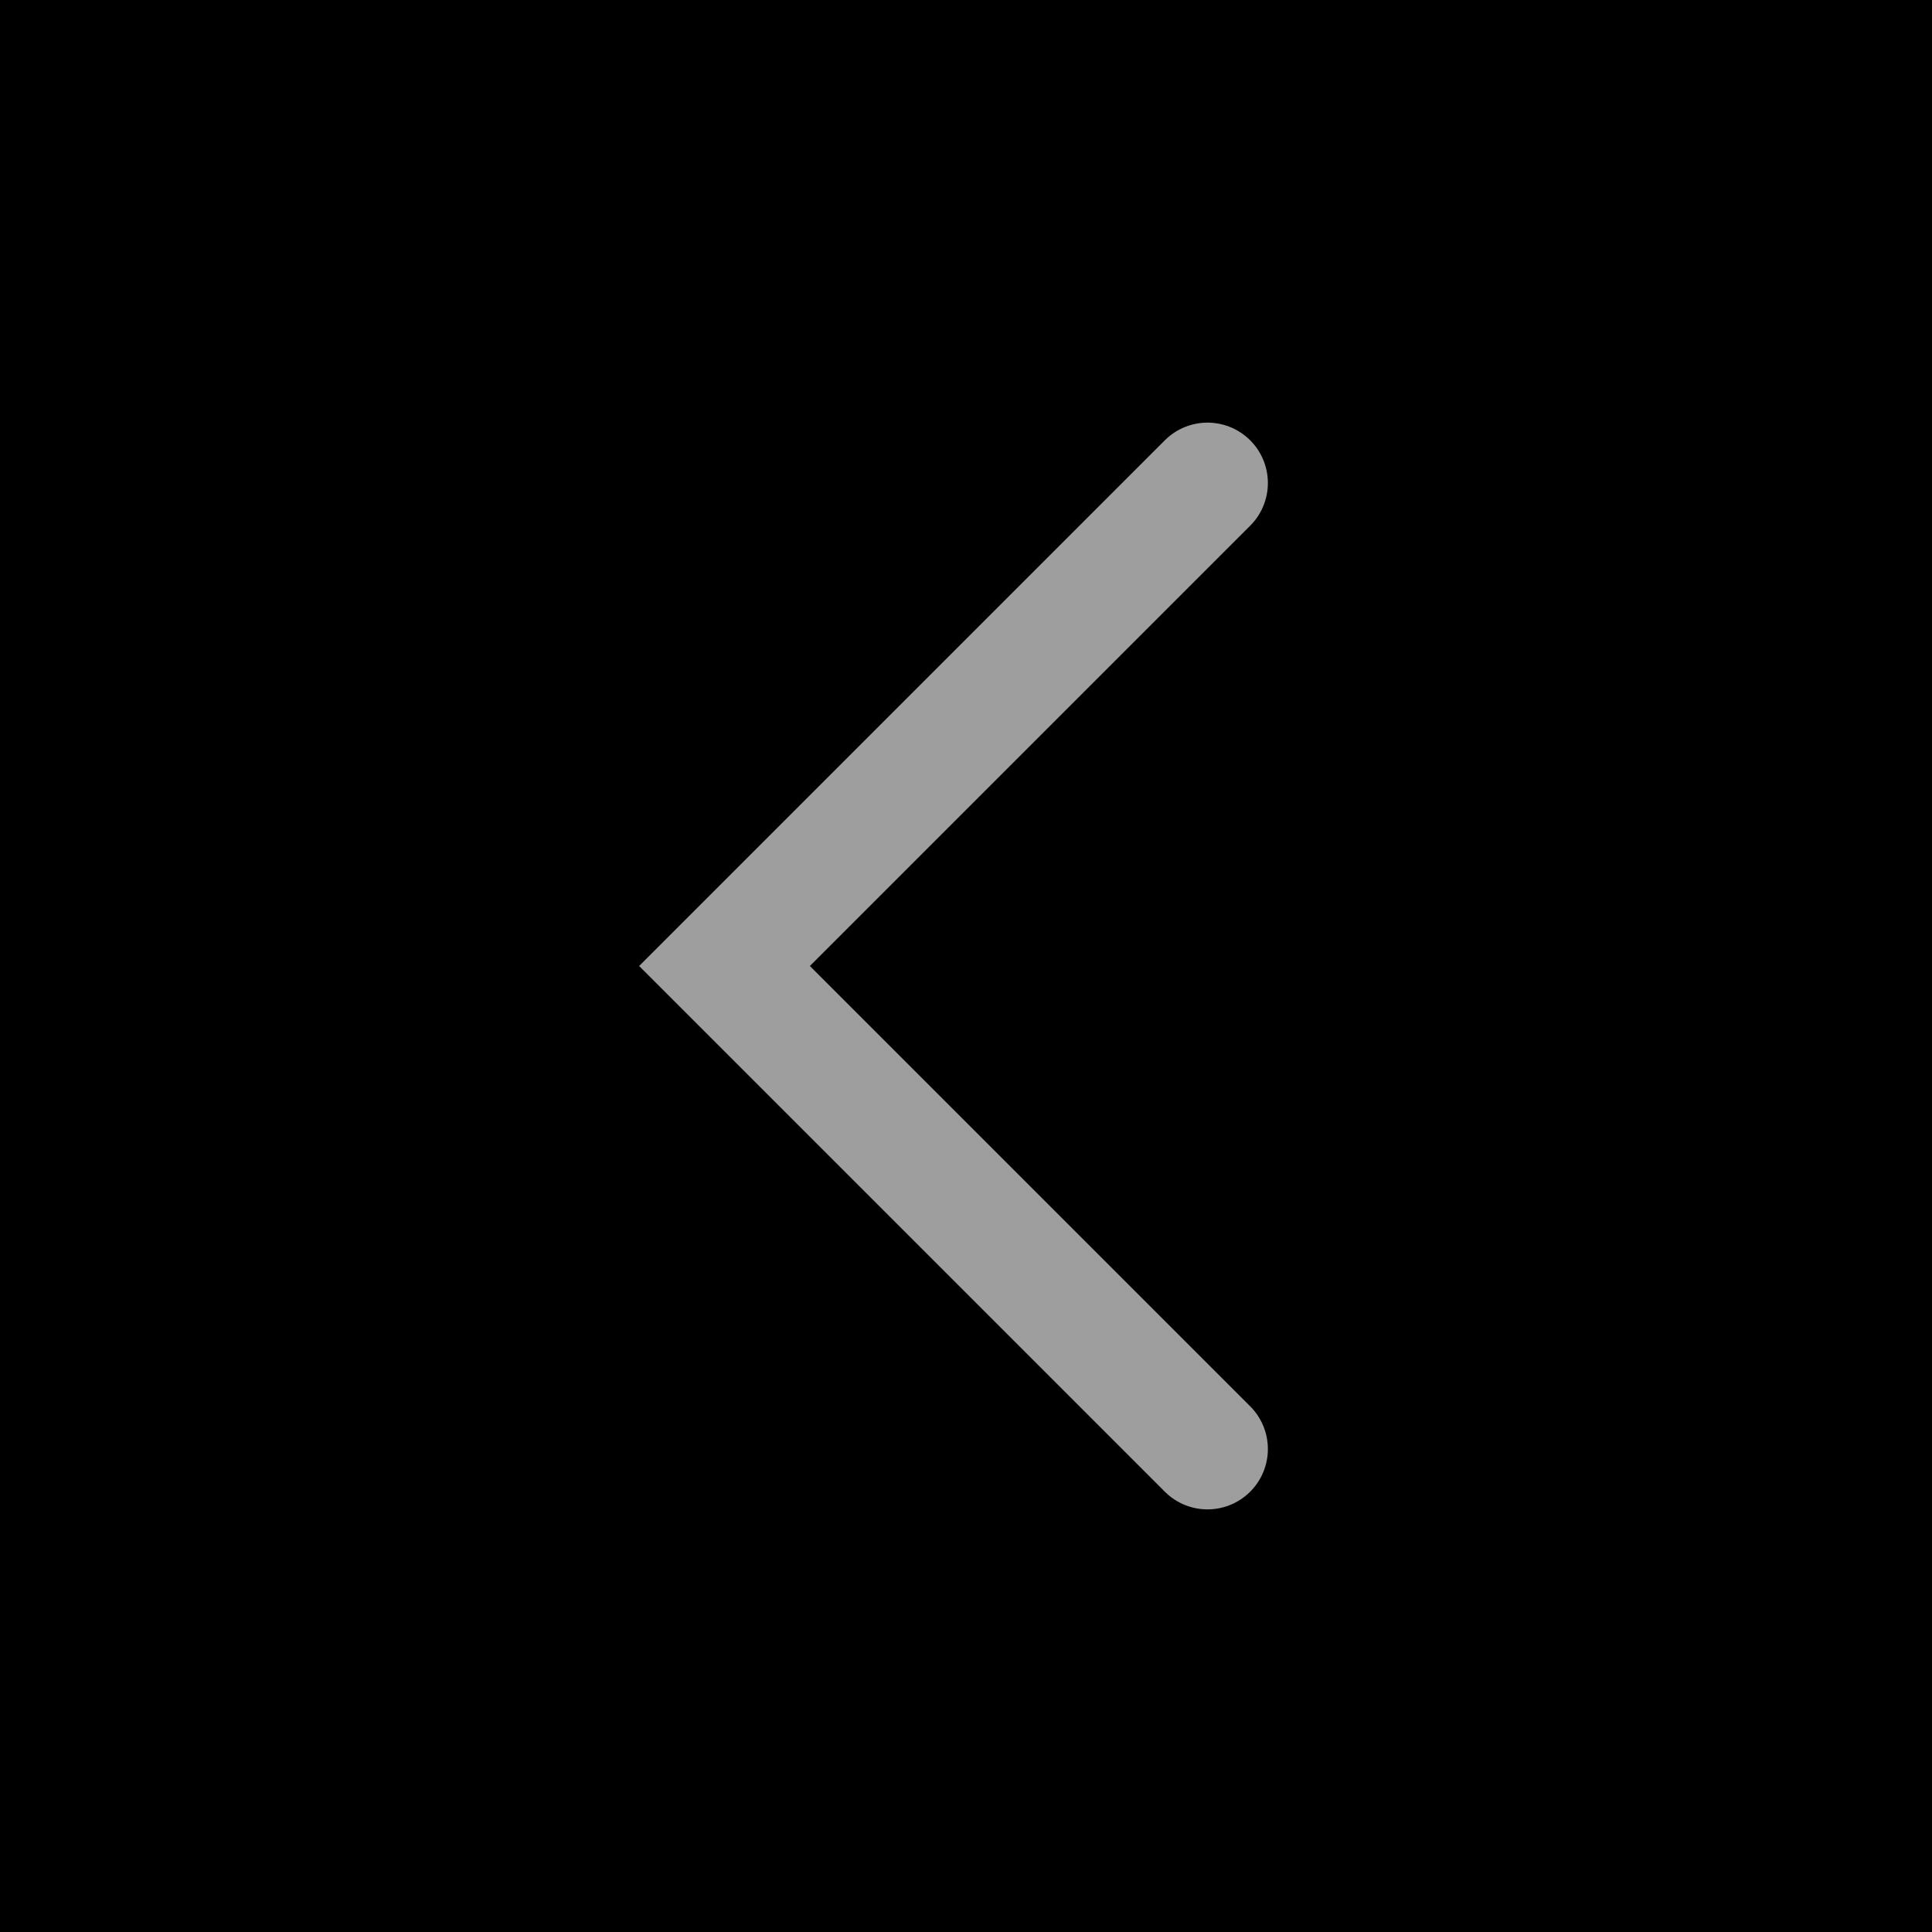
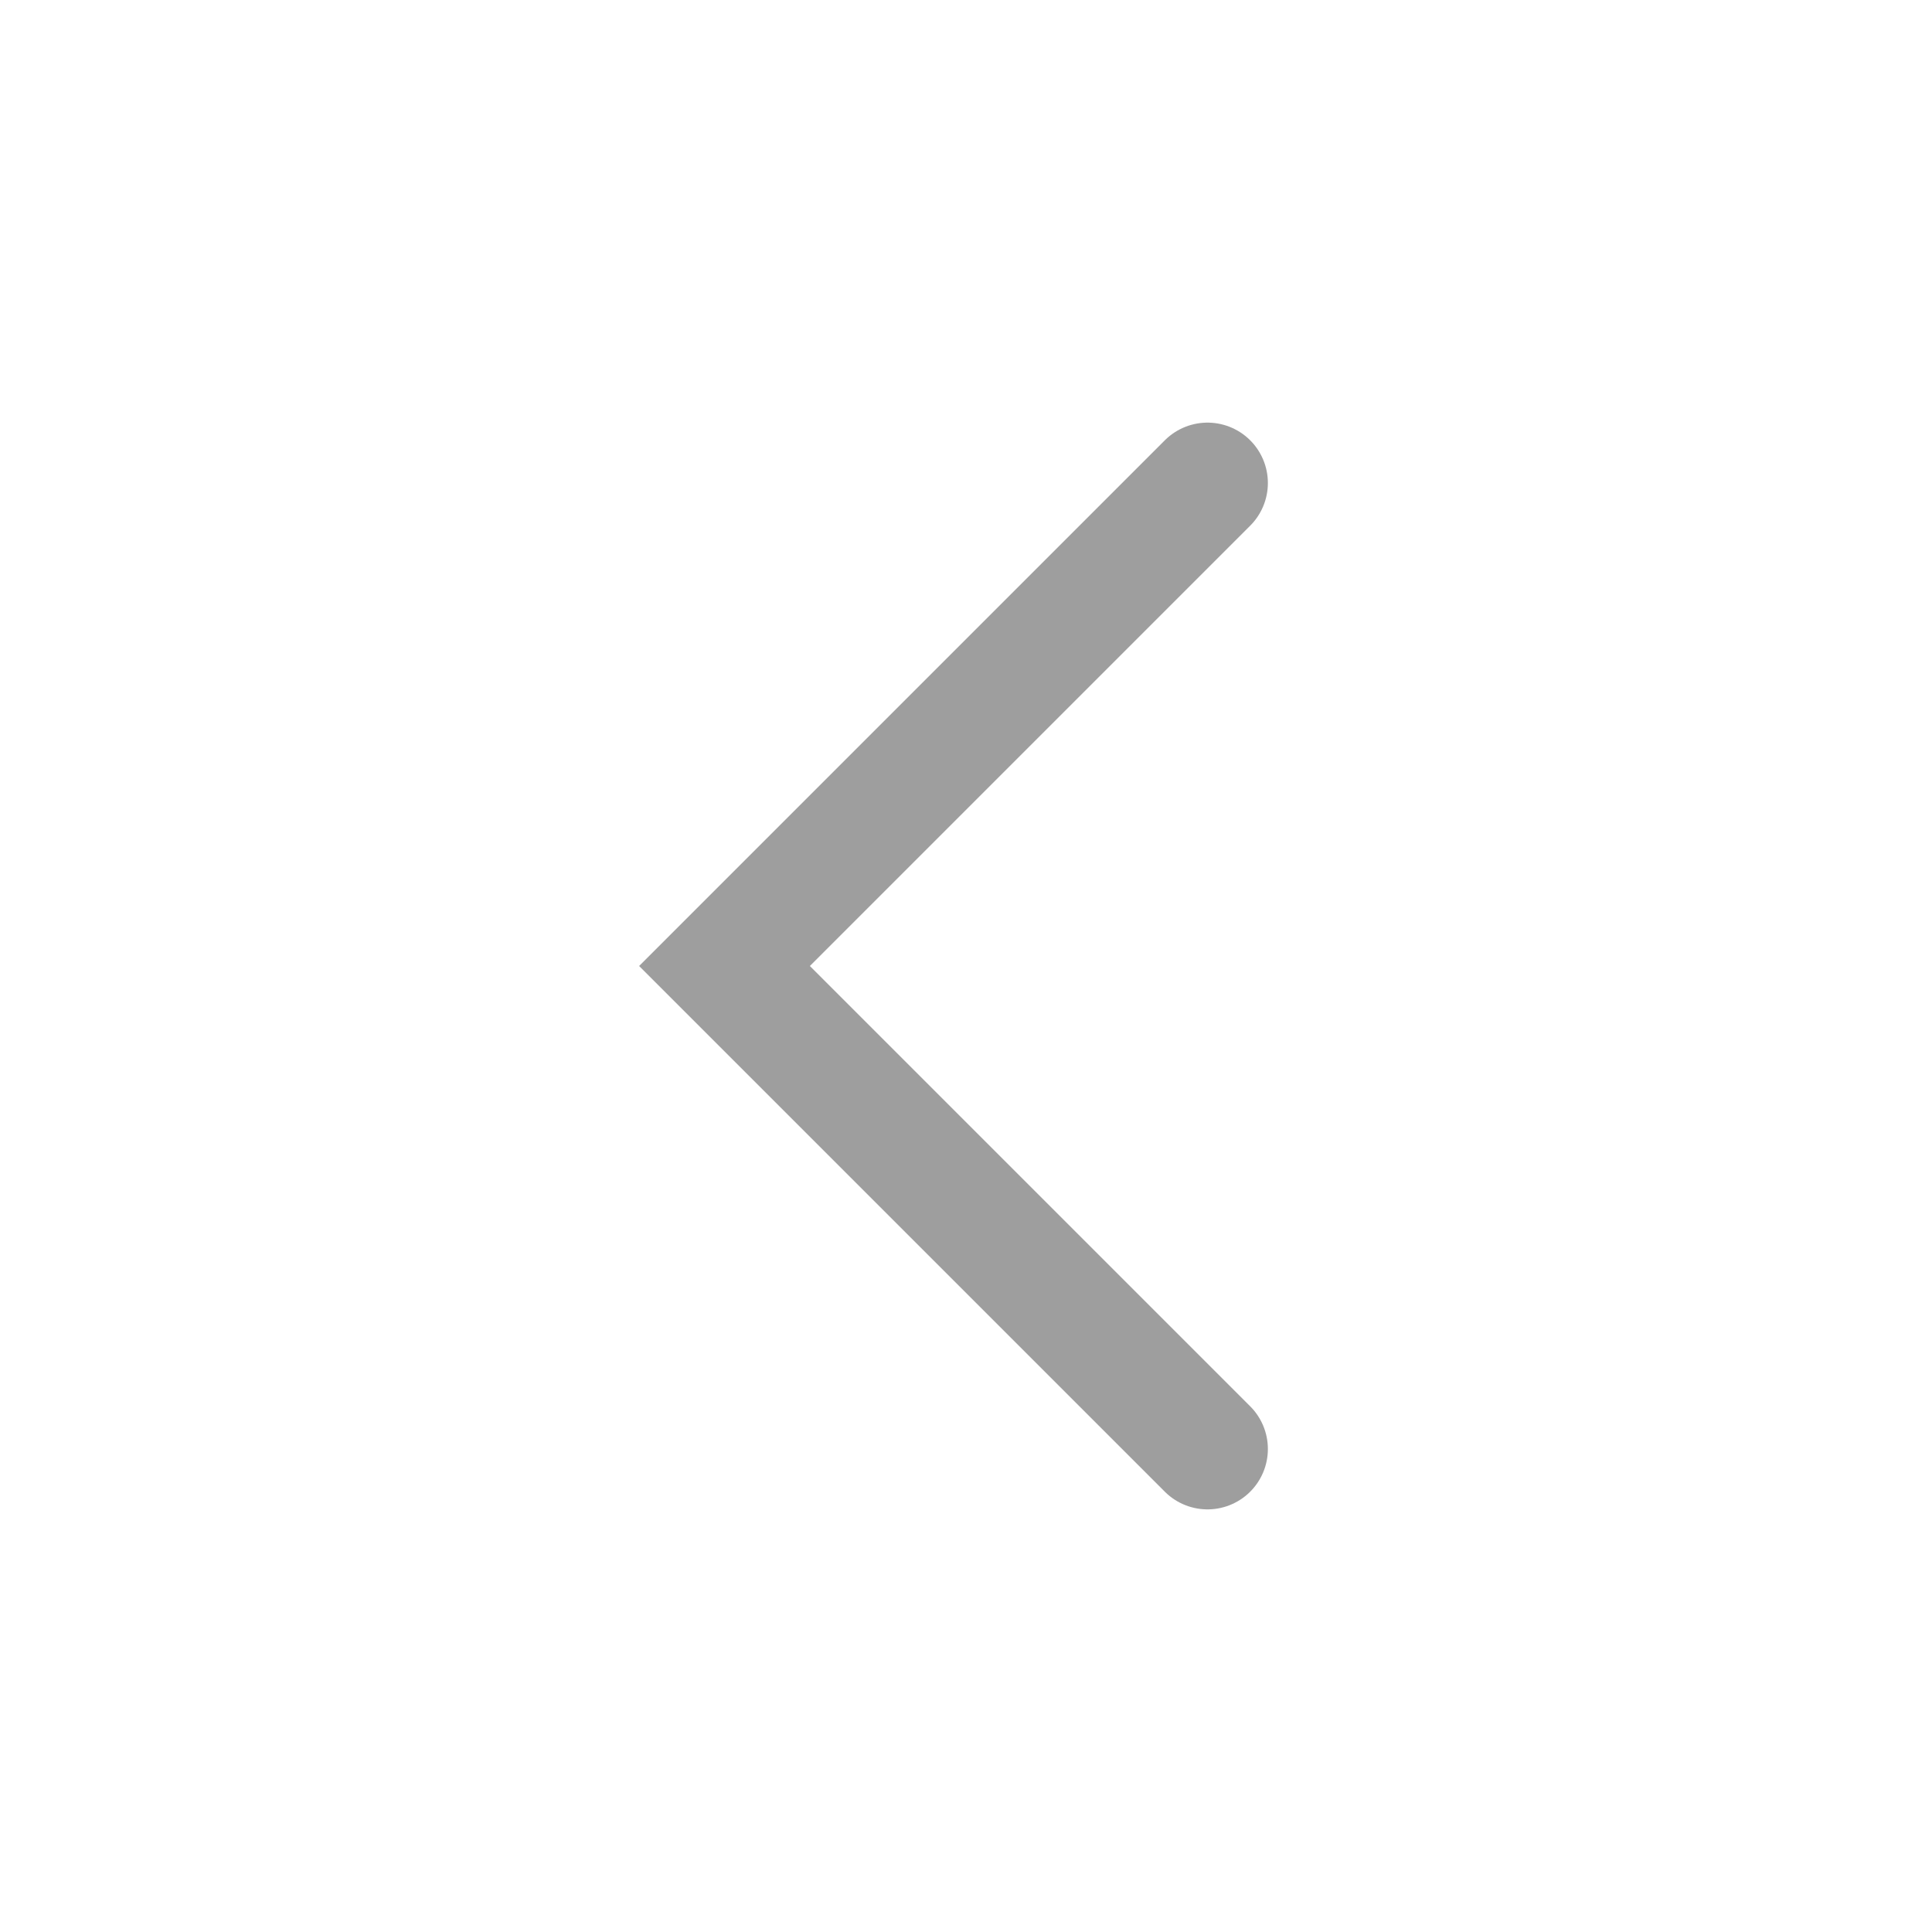
- <svg xmlns="http://www.w3.org/2000/svg" width="24" height="24" viewBox="0 0 24 24" fill="none">
-   <rect width="24" height="24" fill="currentColor" />
-   <path d="M15 6L9 12L15 18" stroke="#9E9E9E" stroke-width="1.5" stroke-linecap="round" />
+ <svg xmlns="http://www.w3.org/2000/svg" width="32" height="32" viewBox="0 0 32 32" fill="none">
+   <rect width="32" height="32" fill="white" />
+   <path d="M20 8L12 16L20 24" stroke="#9E9E9E" stroke-width="2" stroke-linecap="round" />
</svg>
